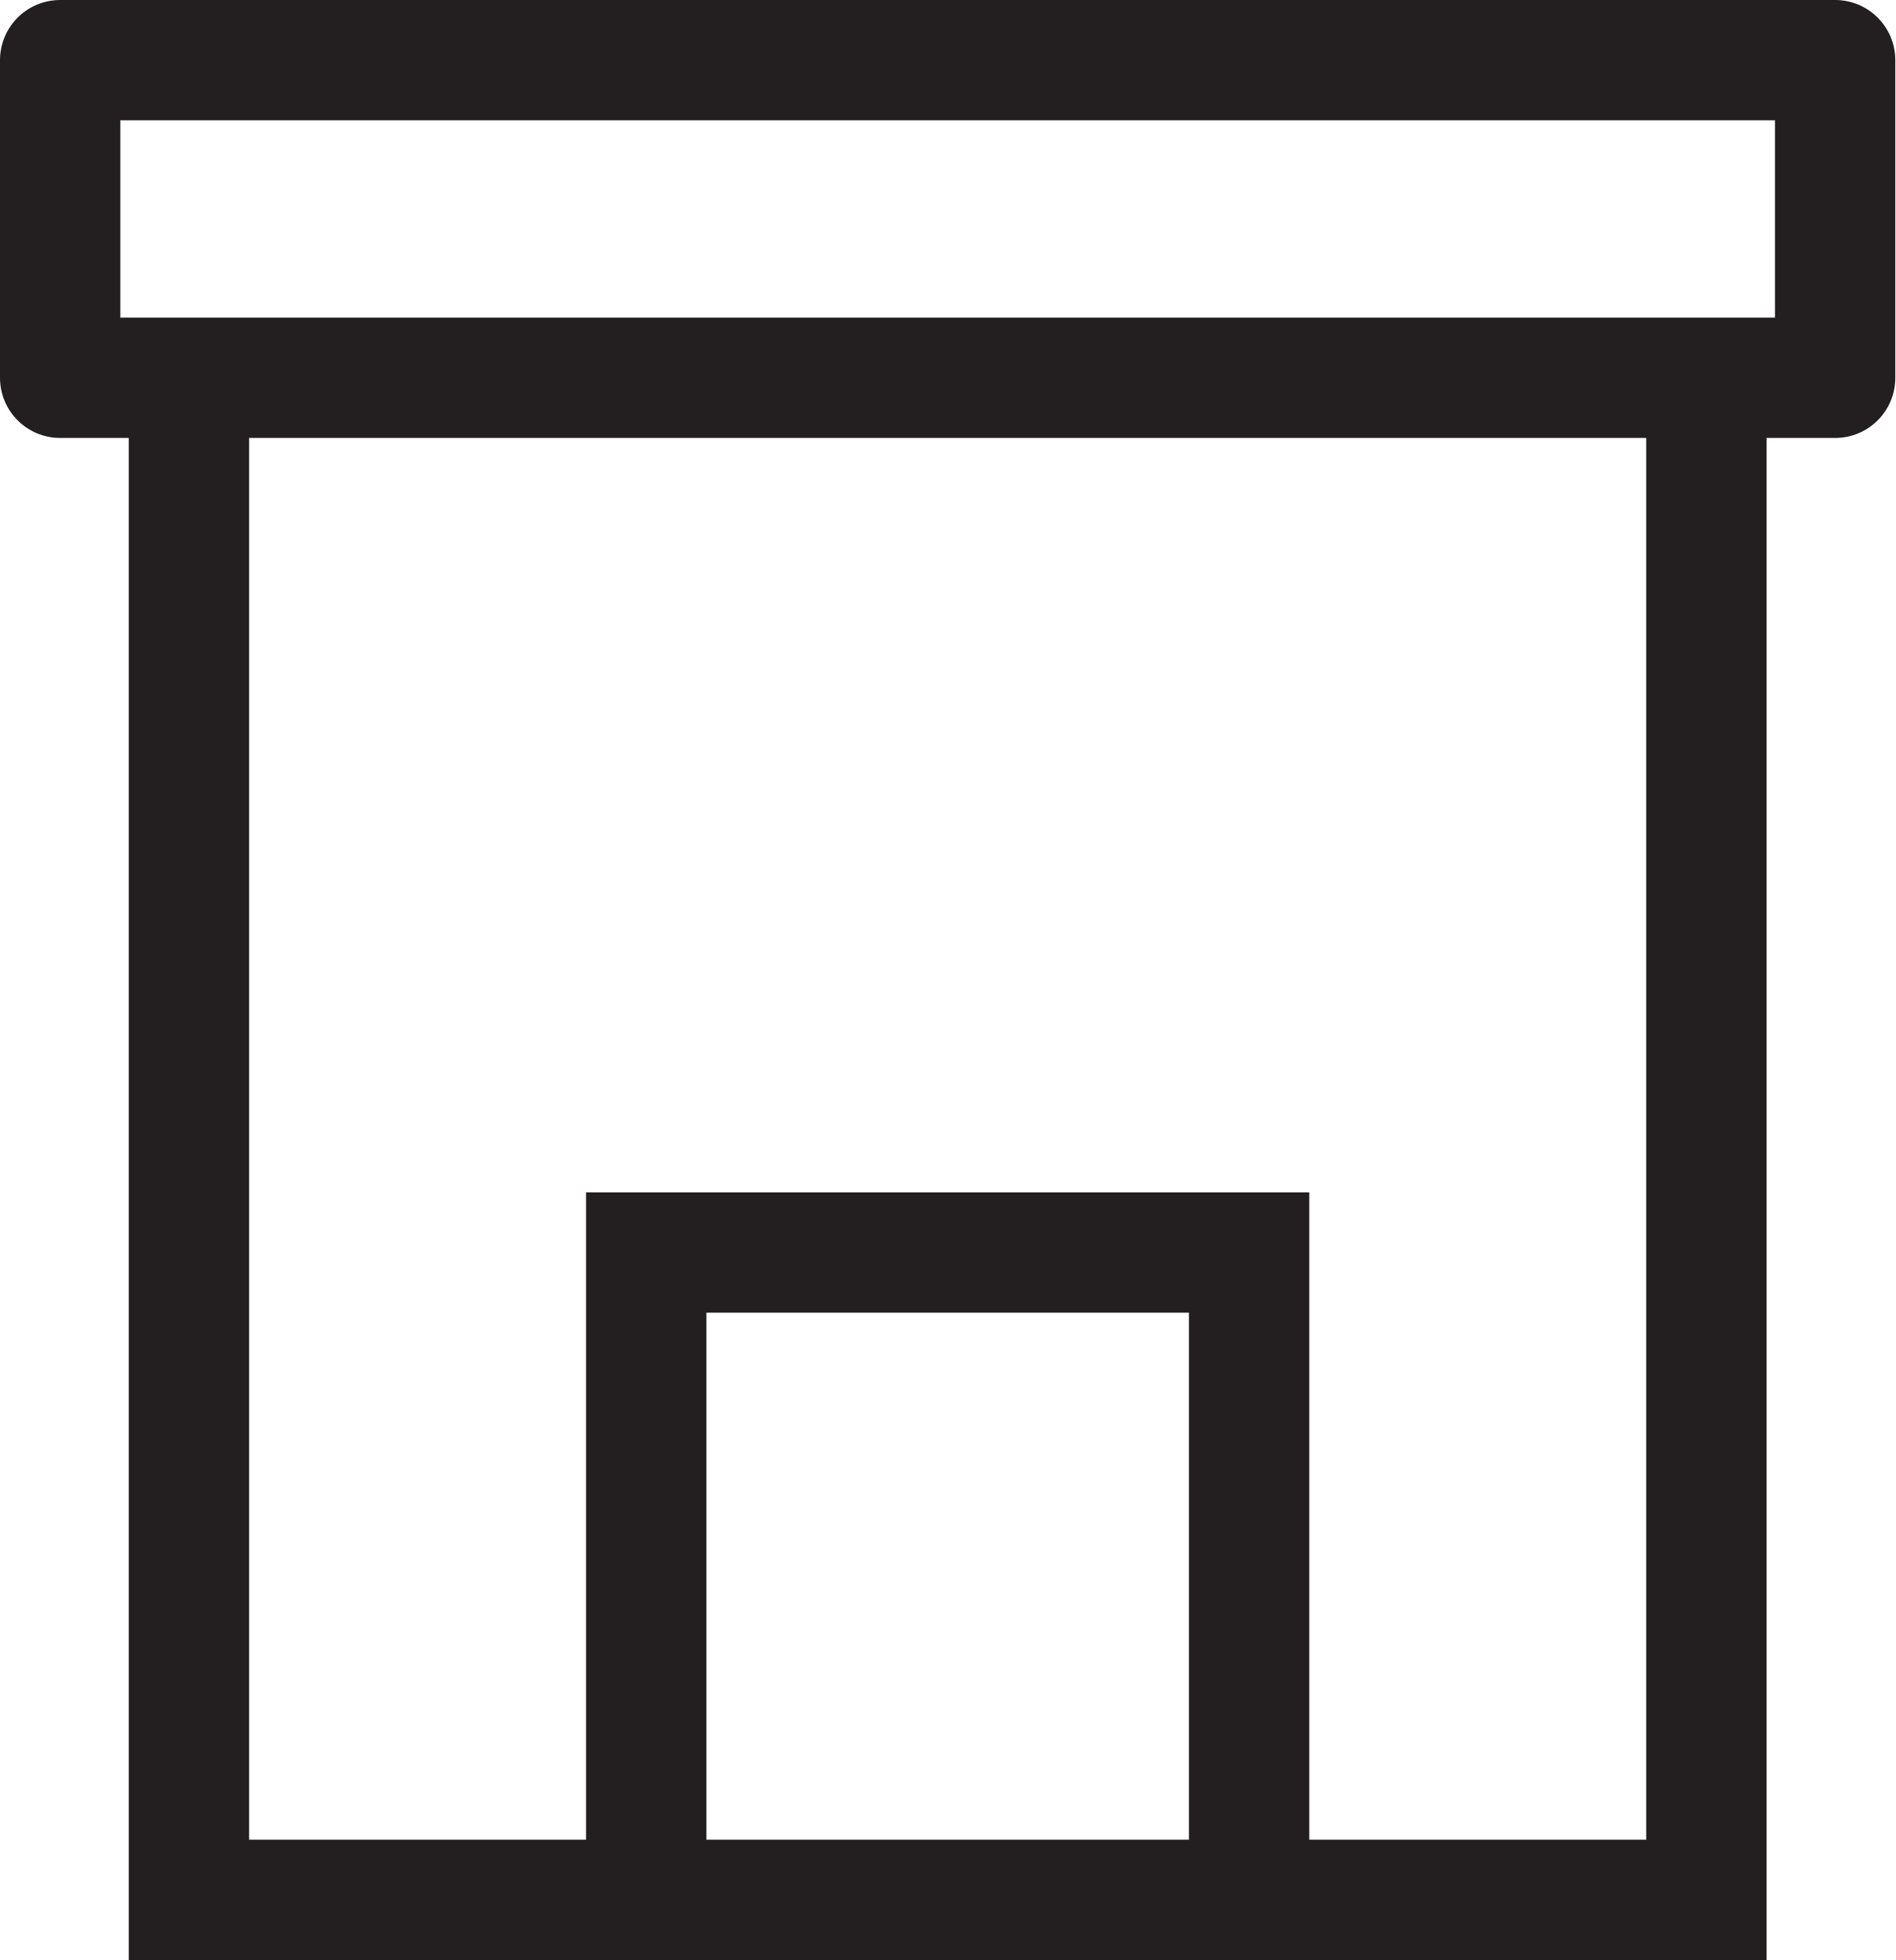
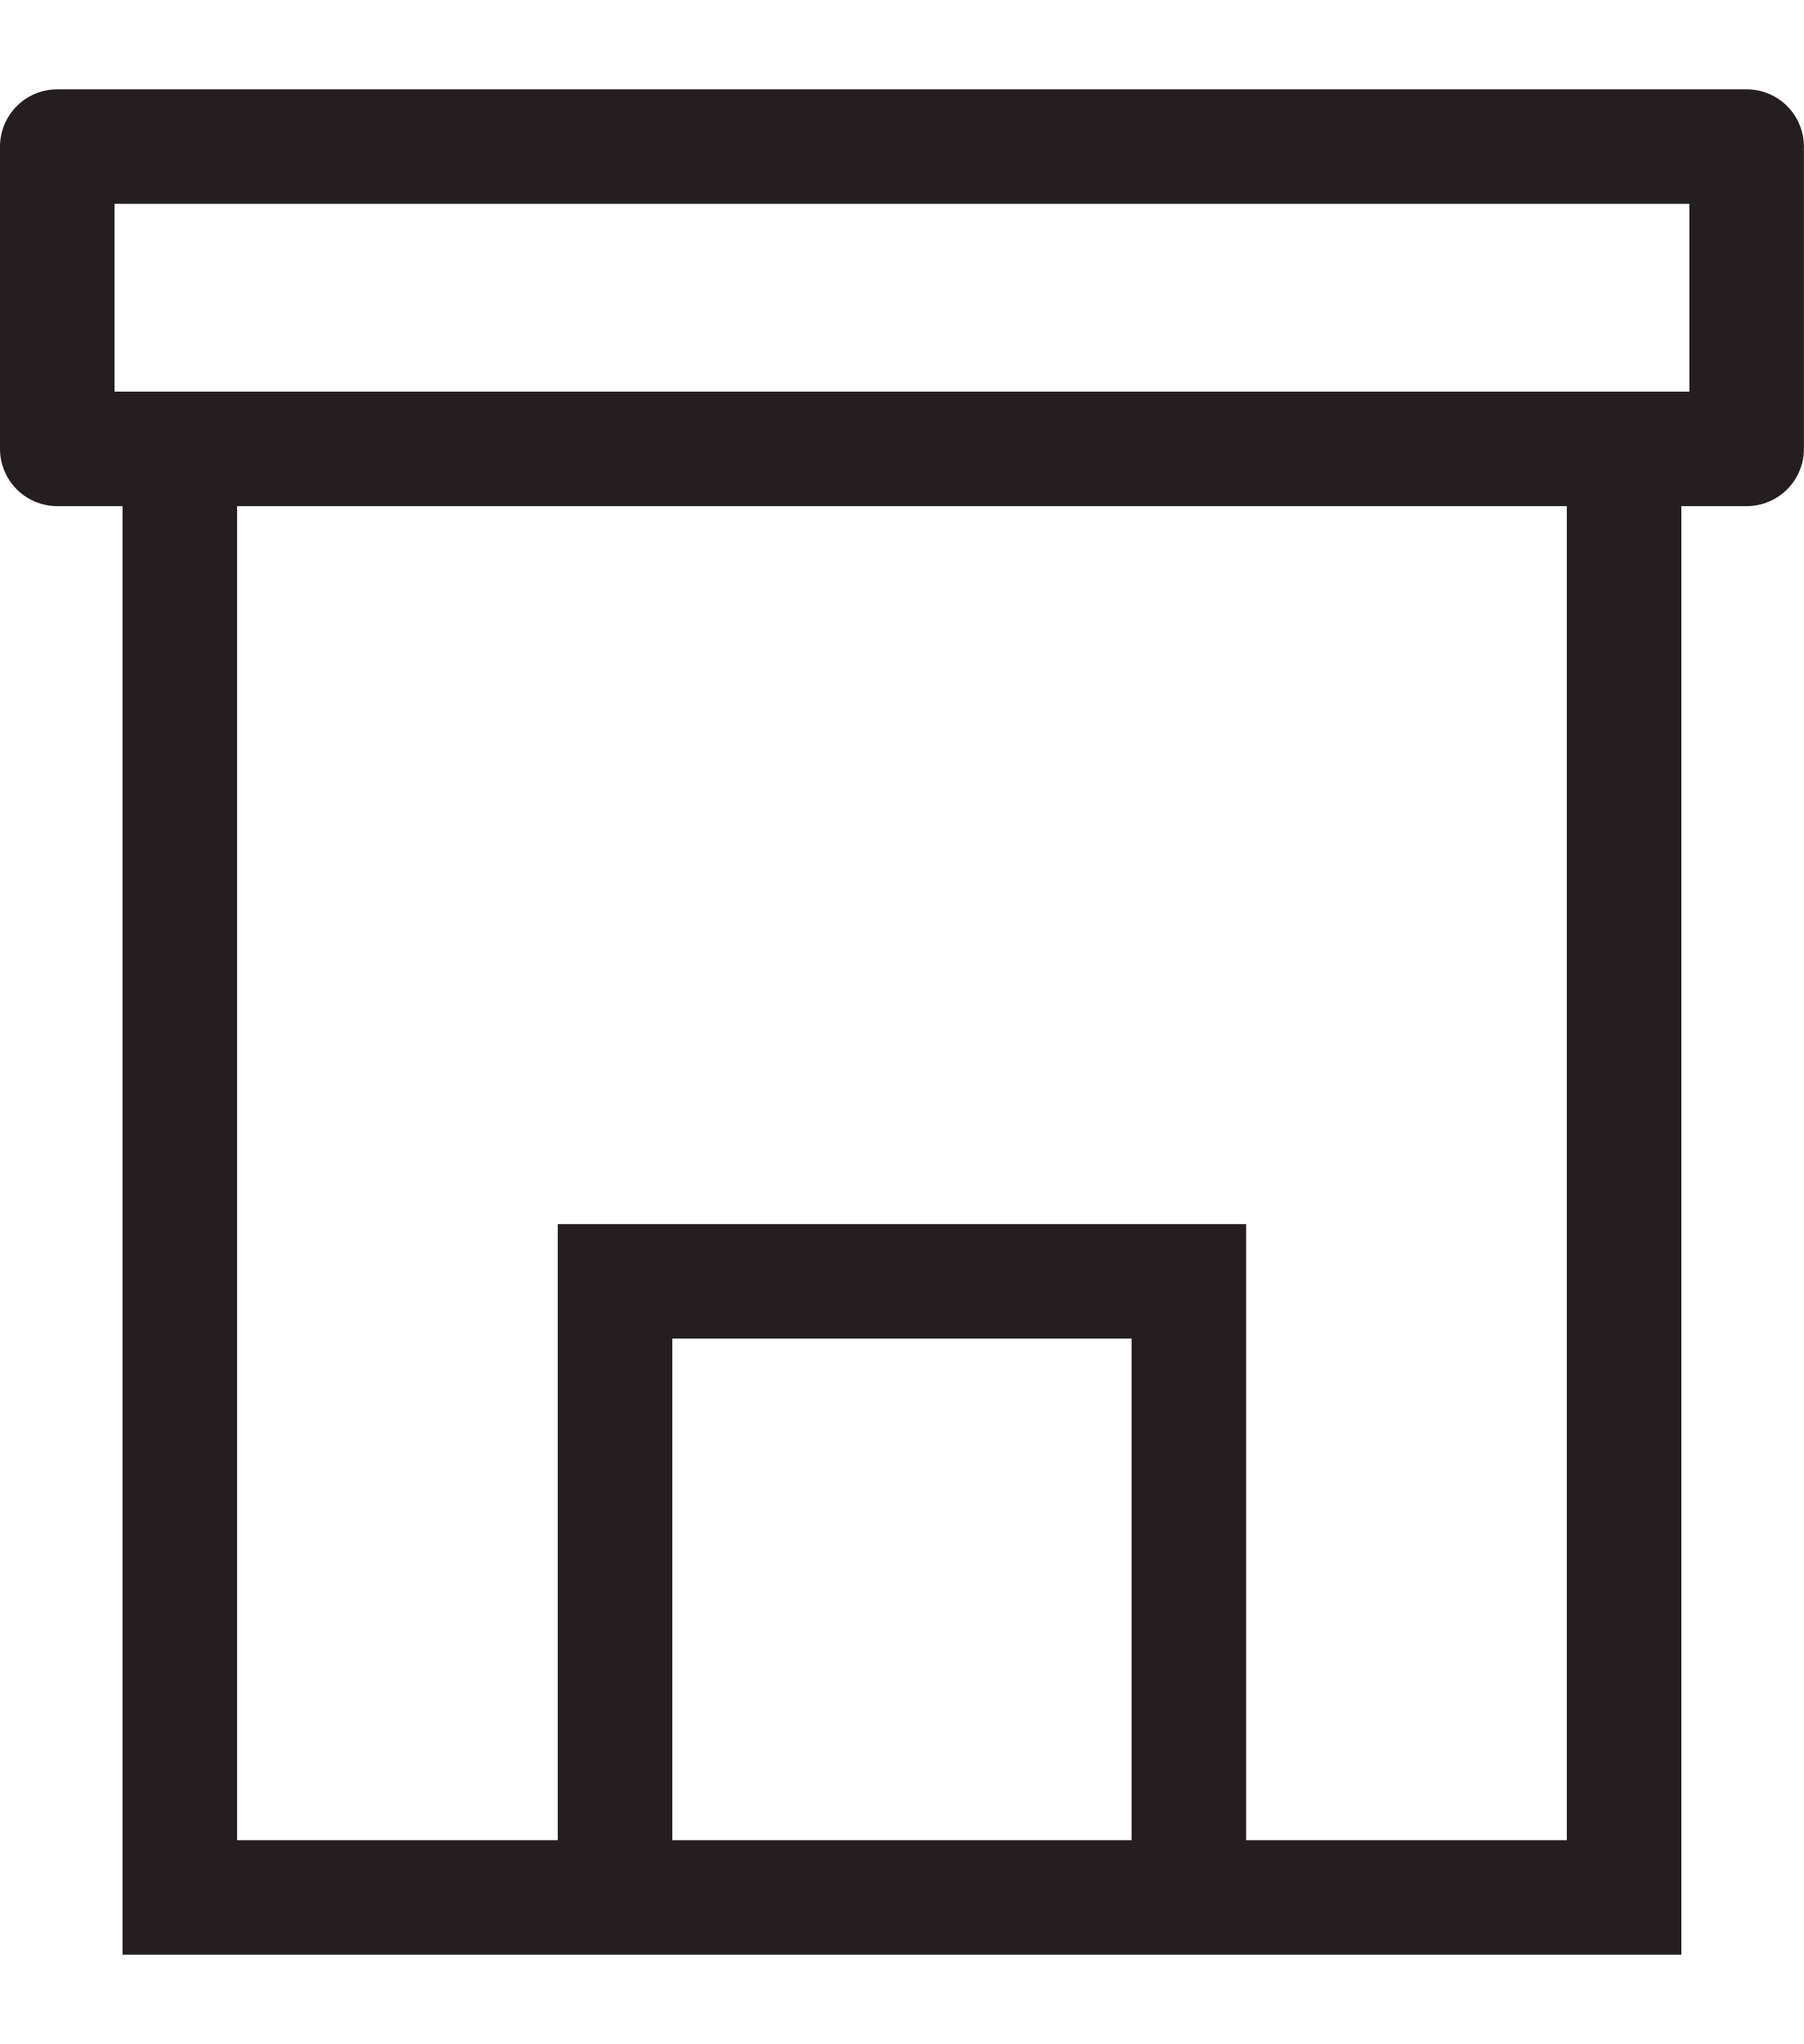
- <svg xmlns="http://www.w3.org/2000/svg" viewBox="0 0 15.75 16.29">
+ <svg xmlns="http://www.w3.org/2000/svg" width="30px" height="34px" viewBox="0 0 15.75 16.29">
  <defs>
    <style>.cls-1,.cls-2{fill:none;stroke:#231f20;}.cls-1{stroke-miterlimit:10;}.cls-2{stroke-linejoin:round;}</style>
  </defs>
  <g id="Layer_2" data-name="Layer 2">
    <g id="Layer_1-2" data-name="Layer 1">
      <polyline class="cls-1" points="14.18 3.15 14.18 15.79 1.57 15.79 1.57 3.15" />
      <polyline class="cls-1" points="5.37 15.79 5.37 10.41 10.38 10.41 10.38 15.79" />
      <rect class="cls-2" x="0.5" y="0.5" width="14.75" height="2.64" />
    </g>
  </g>
</svg>
